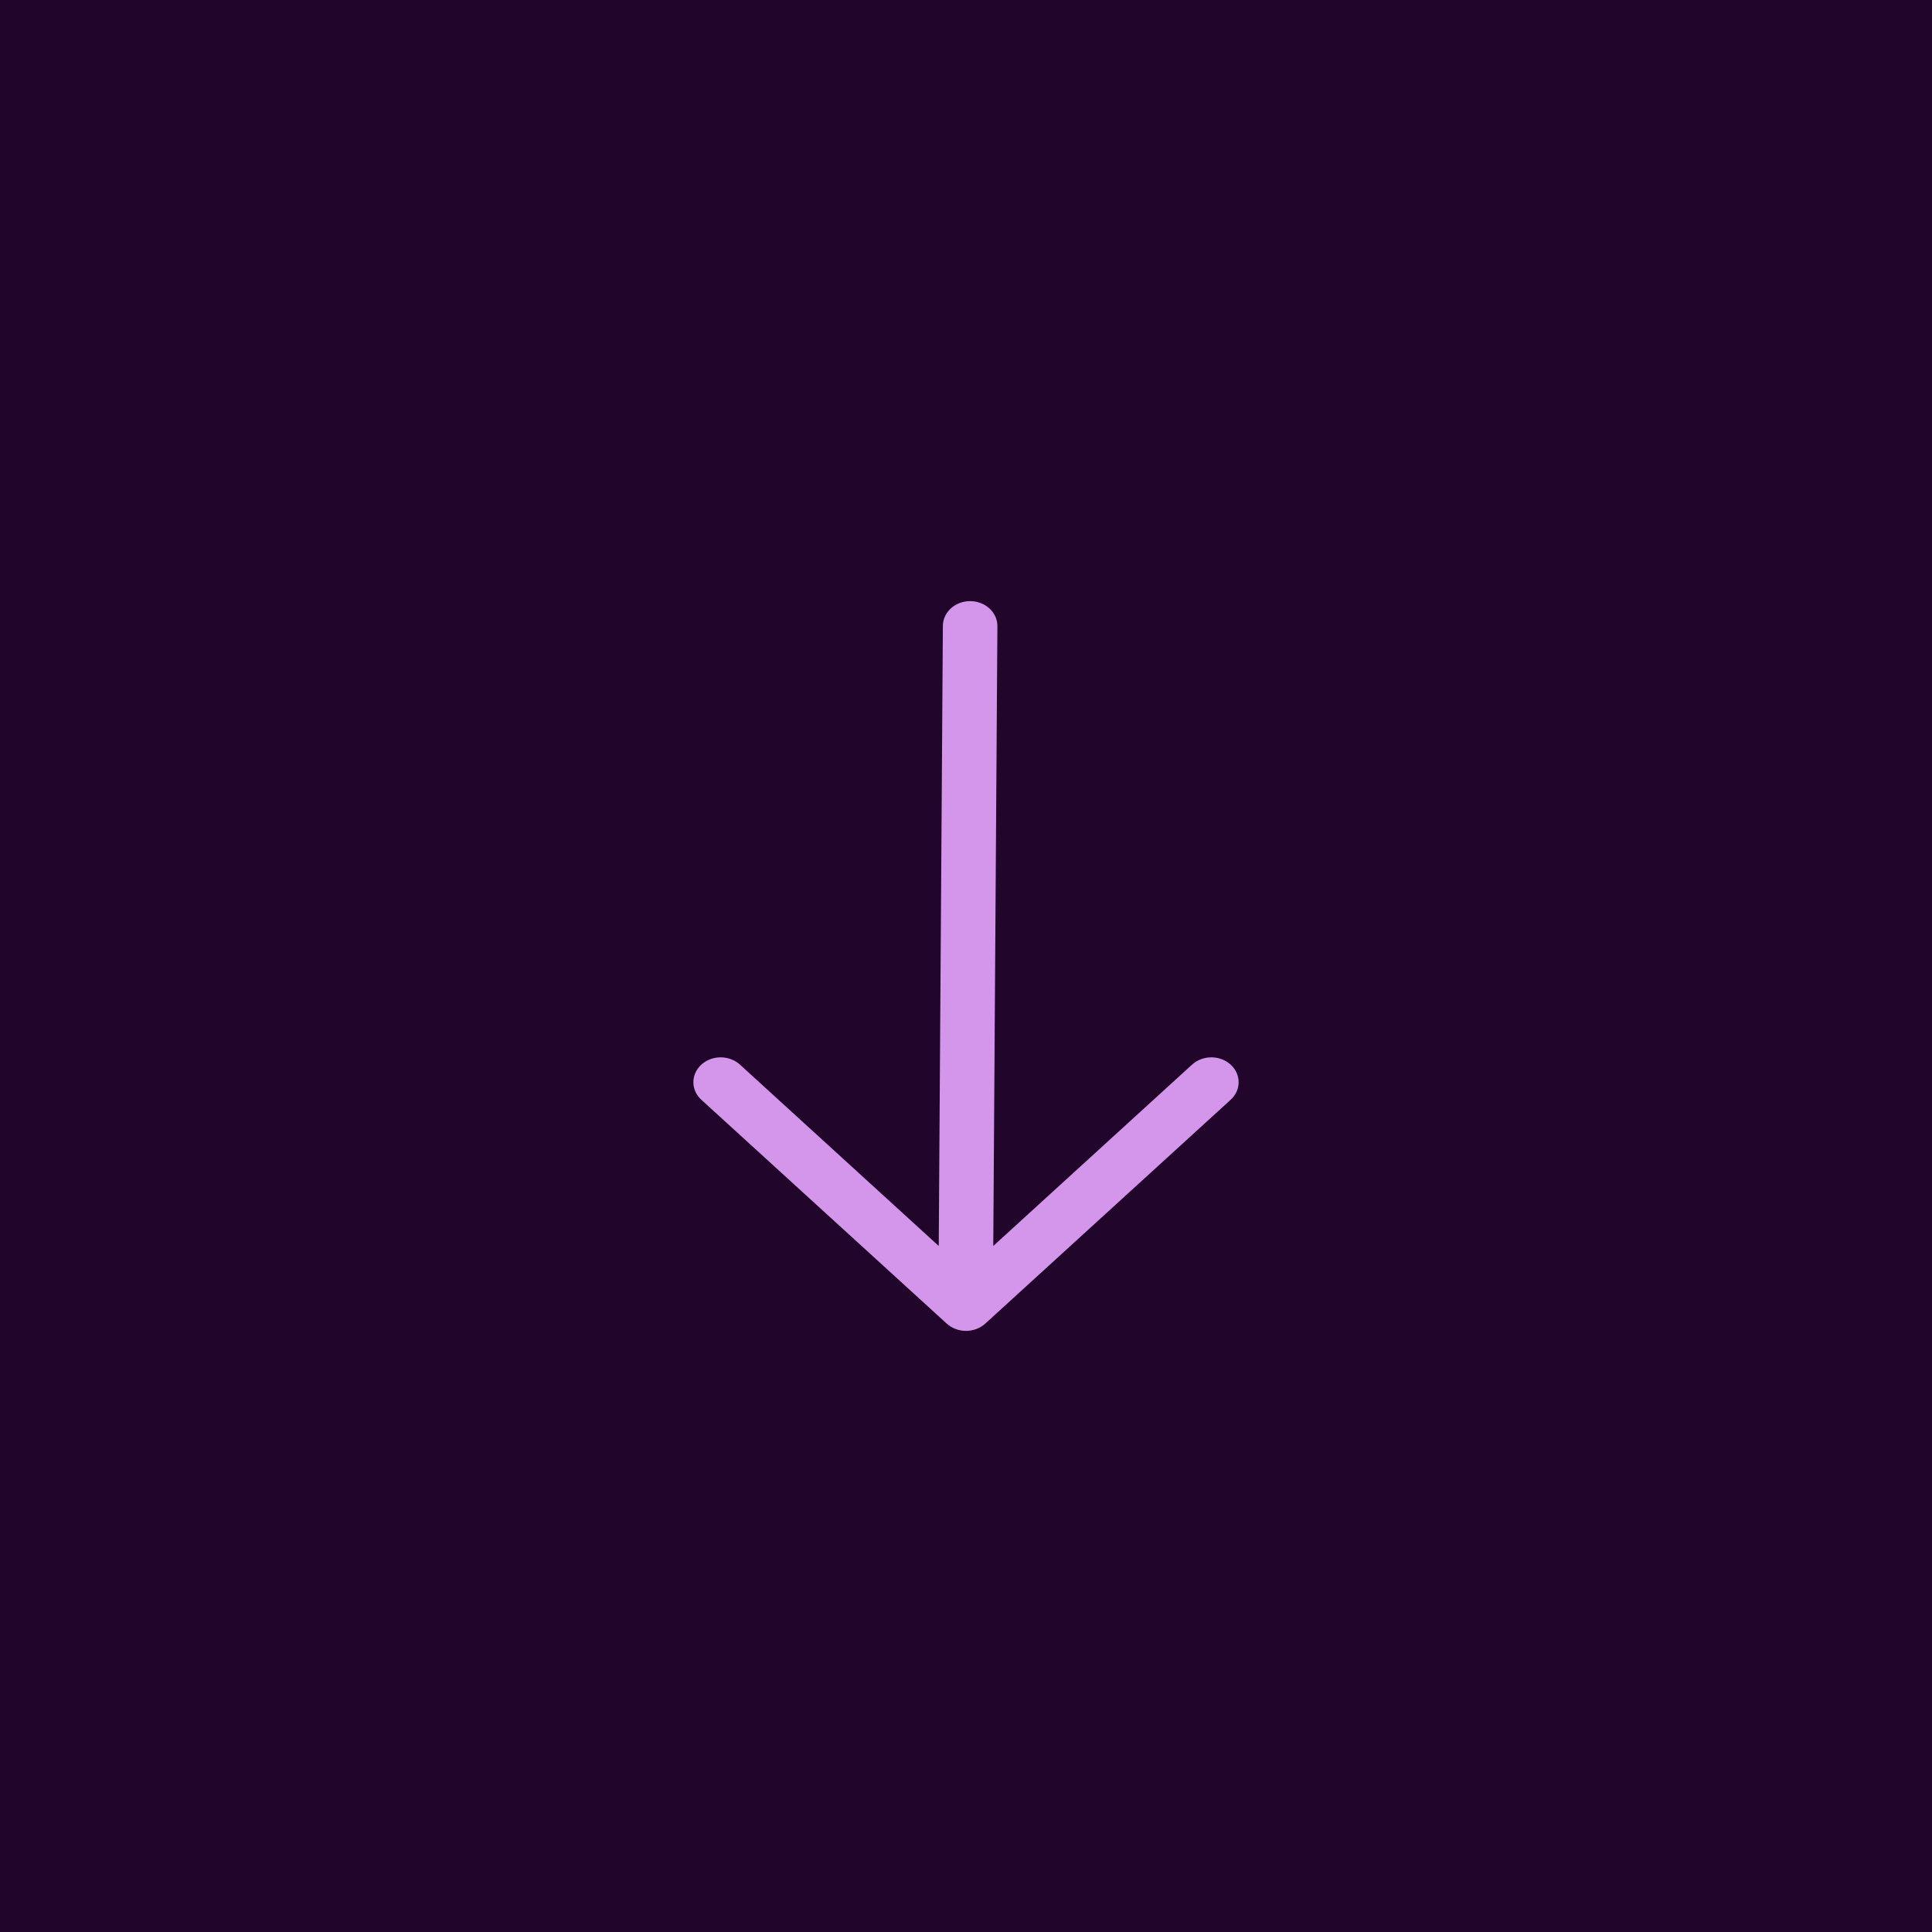
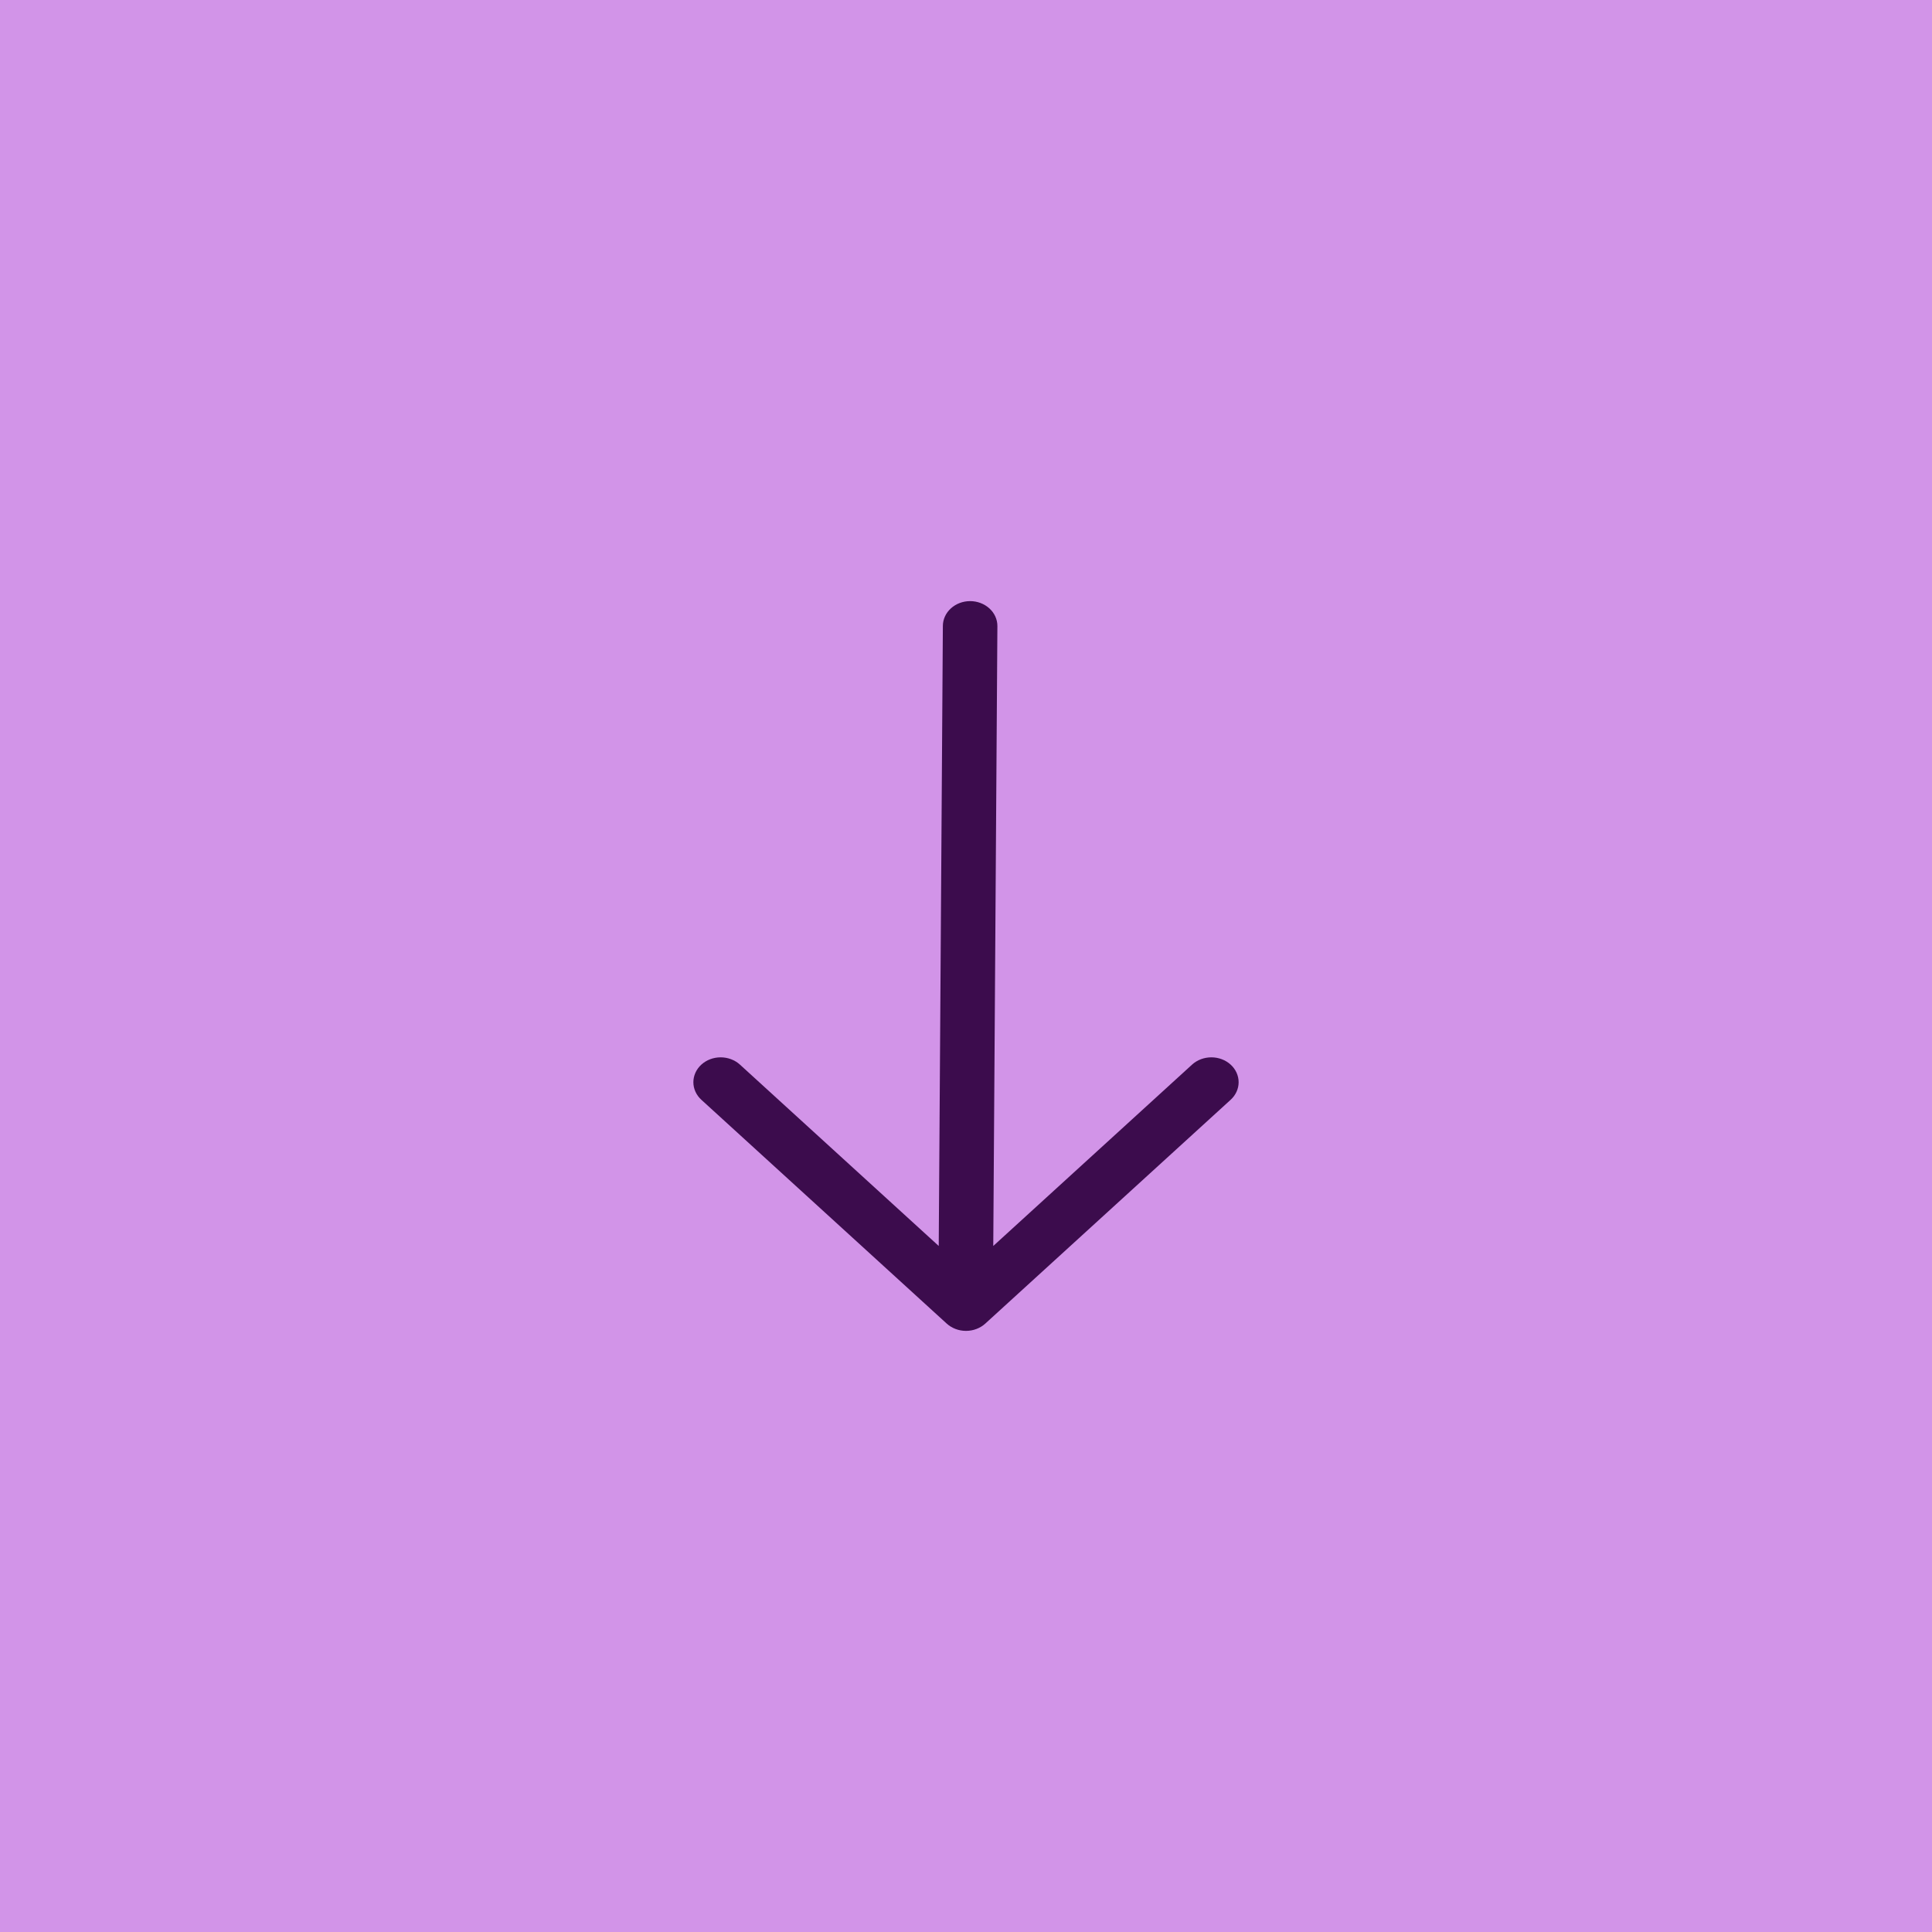
<svg xmlns="http://www.w3.org/2000/svg" width="50" height="50" viewBox="0 0 80 80" fill="none">
-   <rect width="80" height="80" fill="#21052B" />
-   <path d="M39.201 54.807L29.042 45.54C28.83 45.347 28.711 45.085 28.711 44.812C28.711 44.539 28.83 44.276 29.042 44.083C29.254 43.89 29.541 43.782 29.84 43.782C30.14 43.782 30.427 43.89 30.639 44.083L38.871 51.593L39.042 25.921C39.042 25.648 39.161 25.386 39.373 25.193C39.584 25 39.871 24.891 40.171 24.891C40.47 24.891 40.757 25 40.969 25.193C41.181 25.386 41.3 25.648 41.3 25.921L41.129 51.593L49.361 44.083C49.573 43.89 49.86 43.782 50.16 43.782C50.459 43.782 50.746 43.89 50.958 44.083C51.17 44.276 51.289 44.539 51.289 44.812C51.289 45.085 51.17 45.347 50.958 45.54L40.799 54.807C40.694 54.903 40.569 54.978 40.432 55.03C40.295 55.082 40.148 55.109 40 55.109C39.852 55.109 39.705 55.082 39.568 55.03C39.431 54.978 39.306 54.903 39.201 54.807Z" fill="#D496EB" />
+   <rect width="80" height="80" fill="#D294E8" />
+   <path d="M39.201 54.807L29.042 45.54C28.83 45.347 28.711 45.085 28.711 44.812C28.711 44.539 28.83 44.276 29.042 44.083C29.254 43.89 29.541 43.782 29.84 43.782C30.14 43.782 30.427 43.89 30.639 44.083L38.871 51.593L39.042 25.921C39.042 25.648 39.161 25.386 39.373 25.193C39.584 25 39.871 24.891 40.171 24.891C40.47 24.891 40.757 25 40.969 25.193C41.181 25.386 41.3 25.648 41.3 25.921L41.129 51.593L49.361 44.083C49.573 43.89 49.86 43.782 50.16 43.782C50.459 43.782 50.746 43.89 50.958 44.083C51.17 44.276 51.289 44.539 51.289 44.812C51.289 45.085 51.17 45.347 50.958 45.54L40.799 54.807C40.694 54.903 40.569 54.978 40.432 55.03C40.295 55.082 40.148 55.109 40 55.109C39.852 55.109 39.705 55.082 39.568 55.03C39.431 54.978 39.306 54.903 39.201 54.807Z" fill="#3C0C4D" />
</svg>
